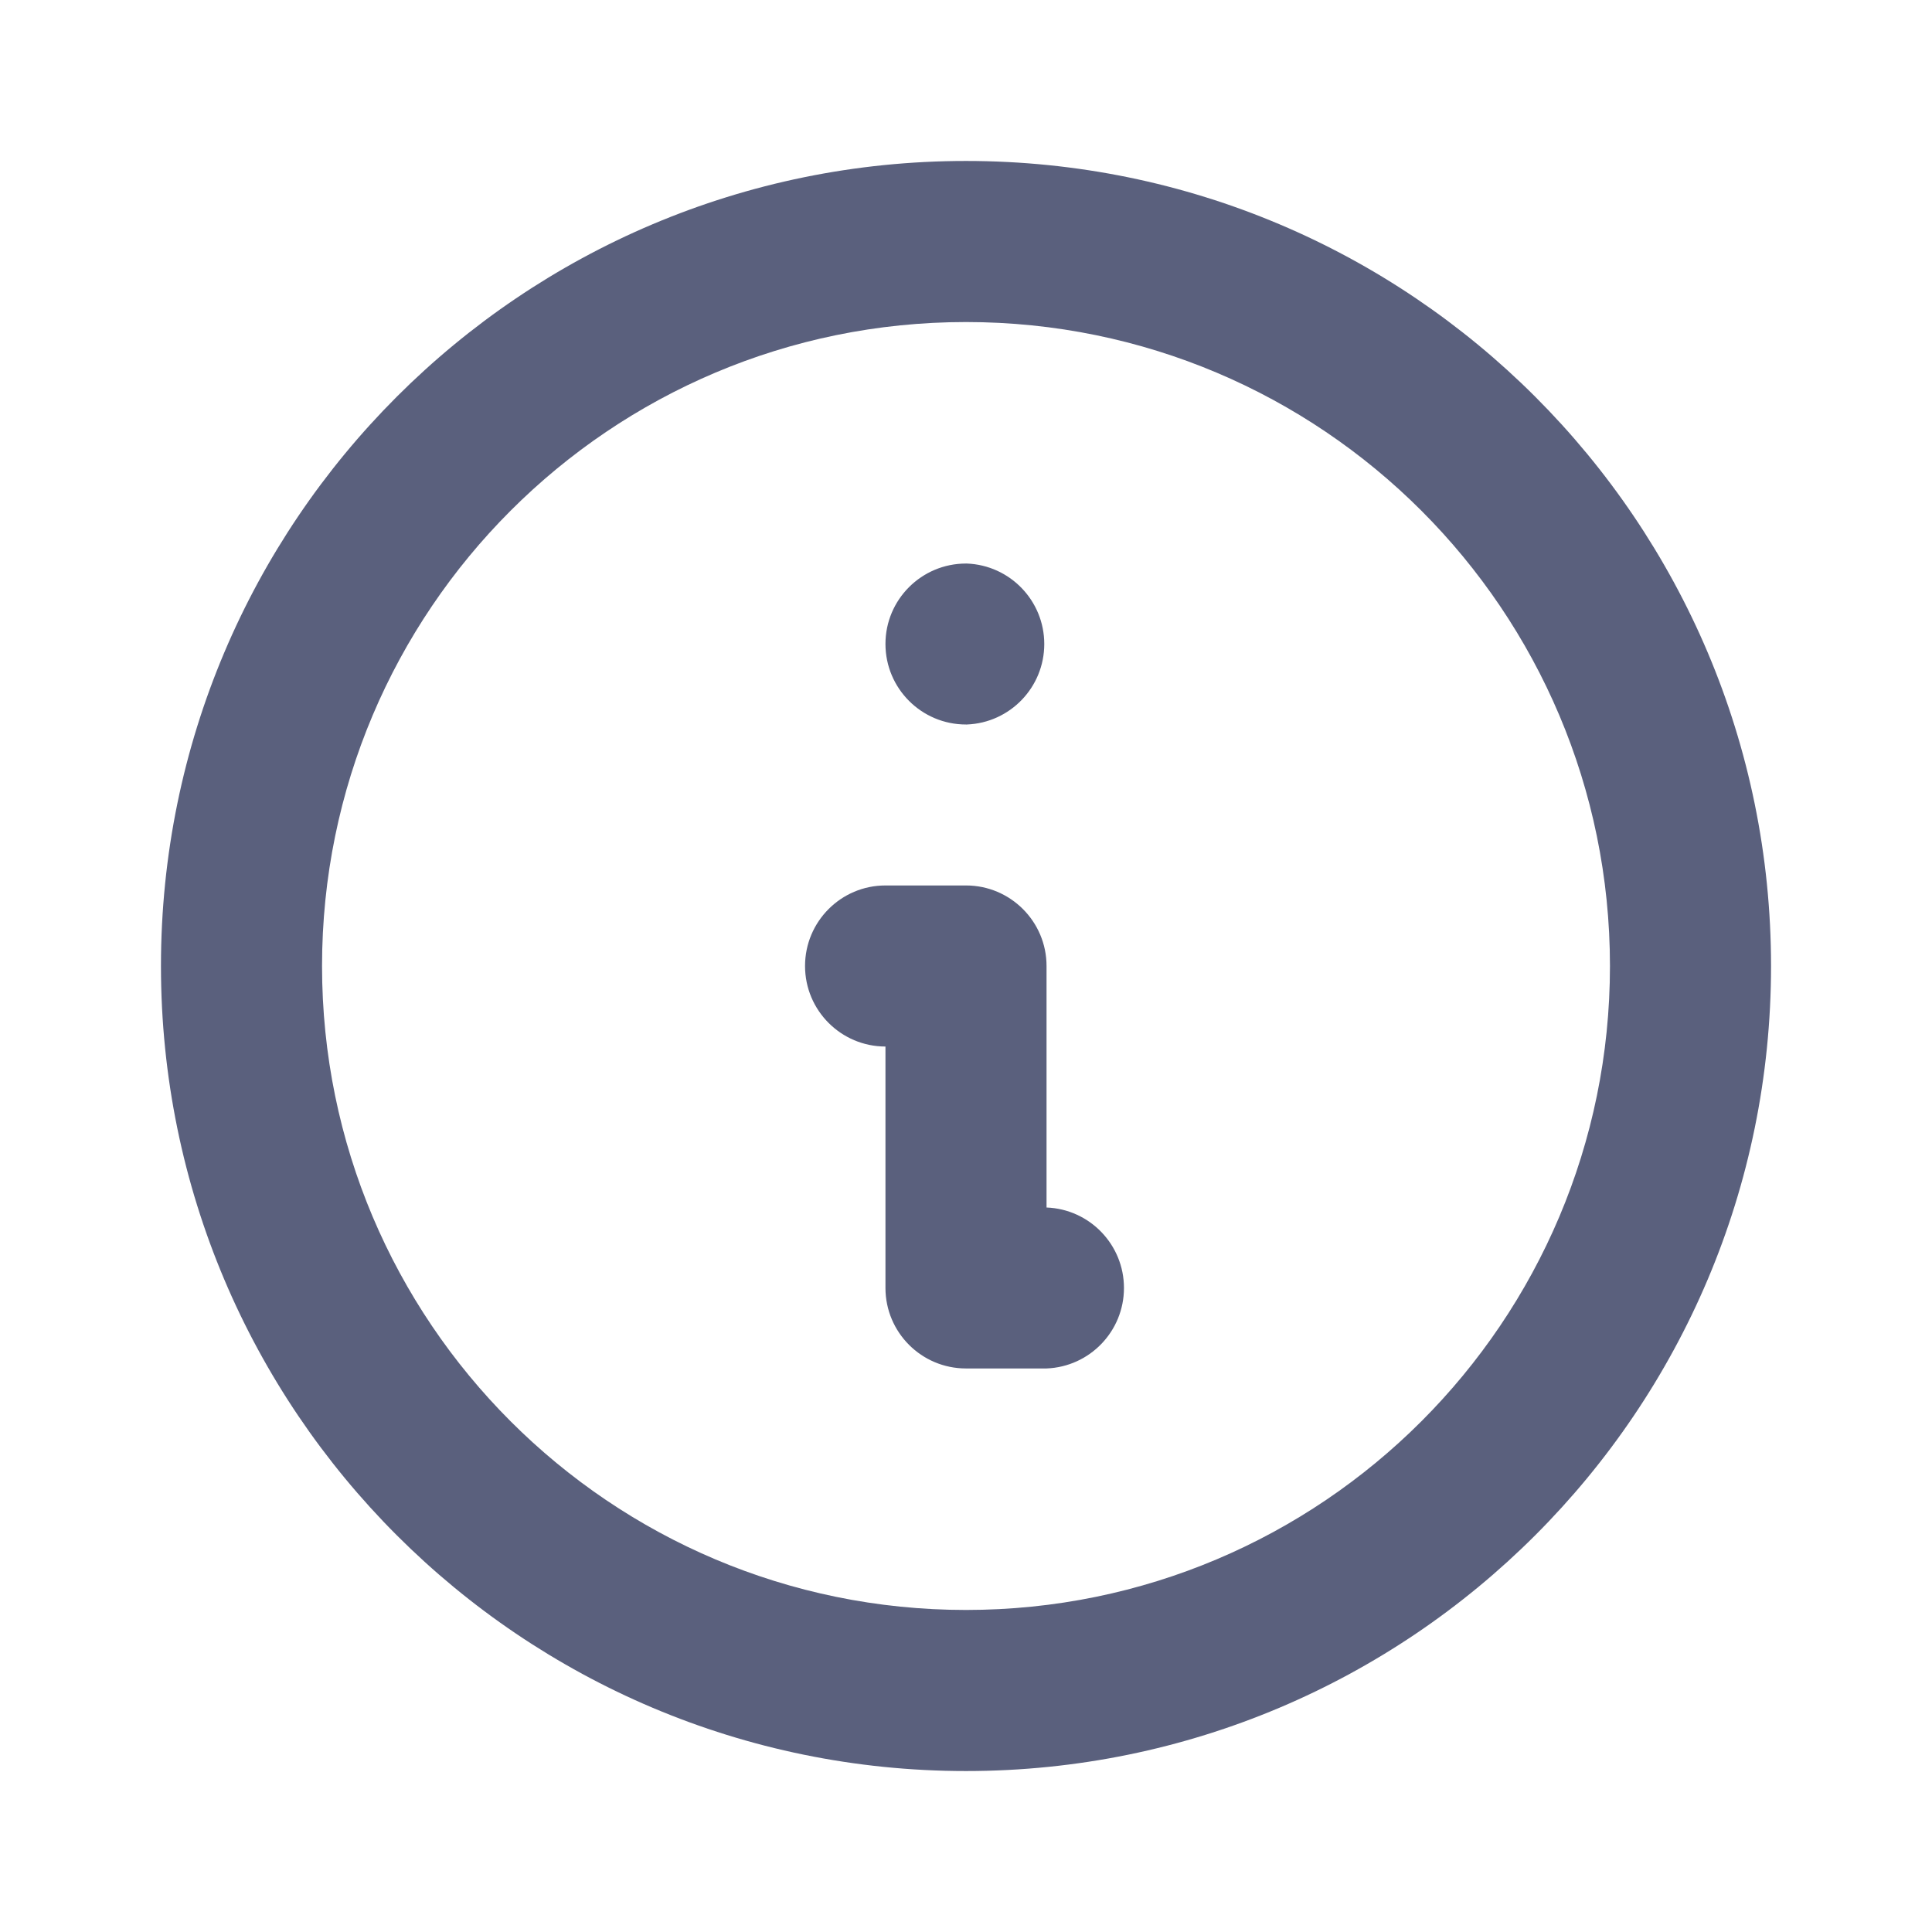
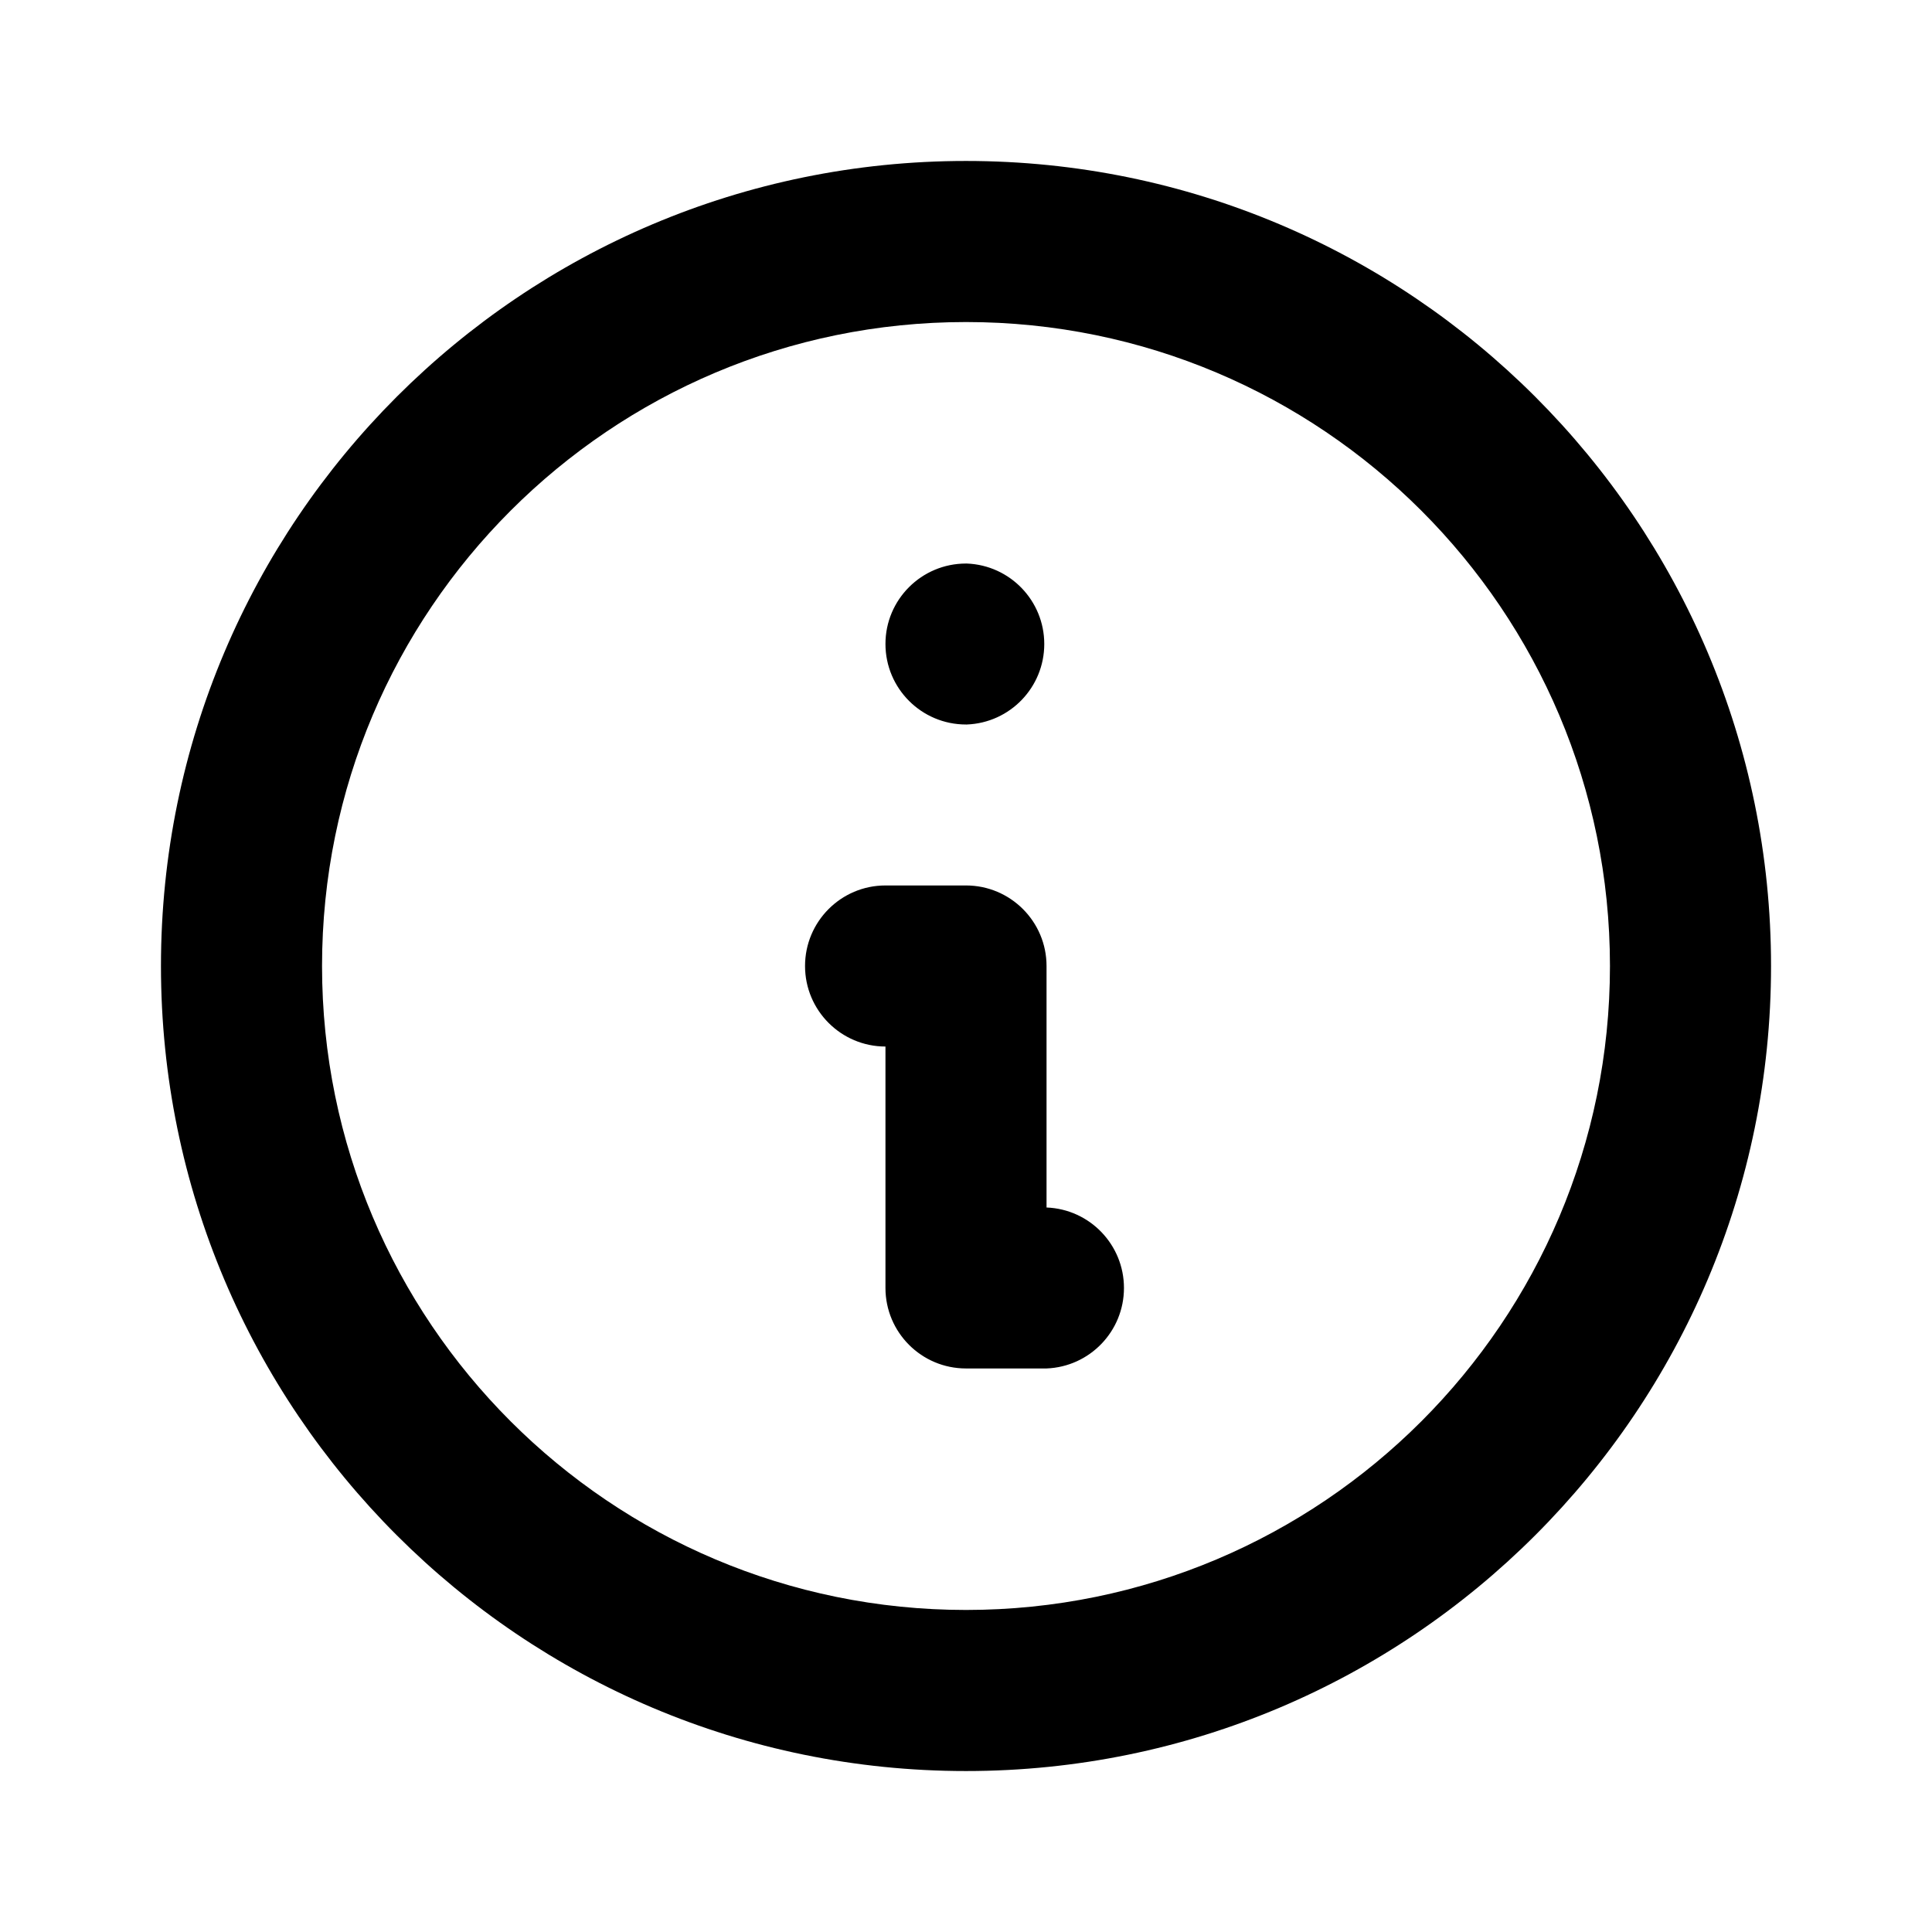
- <svg xmlns="http://www.w3.org/2000/svg" width="16" height="16" fill="none">
-   <path fill="#5A607D" fill-rule="evenodd" d="M8 2.667a5.333 5.333 0 1 0 0 10.666A5.333 5.333 0 0 0 8 2.667ZM1.333 8a6.667 6.667 0 1 1 13.334 0A6.667 6.667 0 0 1 1.333 8Zm6-2.667c0-.368.299-.666.667-.666h.007a.667.667 0 0 1 0 1.333H8a.667.667 0 0 1-.667-.667ZM6.667 8c0-.368.298-.667.666-.667H8c.368 0 .667.299.667.667v2a.667.667 0 0 1 0 1.333H8a.667.667 0 0 1-.667-.666v-2A.667.667 0 0 1 6.667 8Z" clip-rule="evenodd" />
+ <svg xmlns="http://www.w3.org/2000/svg" width="16" height="16">
+   <path fill-rule="evenodd" d="M8 2.667a5.333 5.333 0 1 0 0 10.666A5.333 5.333 0 0 0 8 2.667ZM1.333 8a6.667 6.667 0 1 1 13.334 0A6.667 6.667 0 0 1 1.333 8Zm6-2.667c0-.368.299-.666.667-.666h.007a.667.667 0 0 1 0 1.333H8a.667.667 0 0 1-.667-.667ZM6.667 8c0-.368.298-.667.666-.667H8c.368 0 .667.299.667.667v2a.667.667 0 0 1 0 1.333H8a.667.667 0 0 1-.667-.666v-2A.667.667 0 0 1 6.667 8Z" clip-rule="evenodd" />
</svg>
